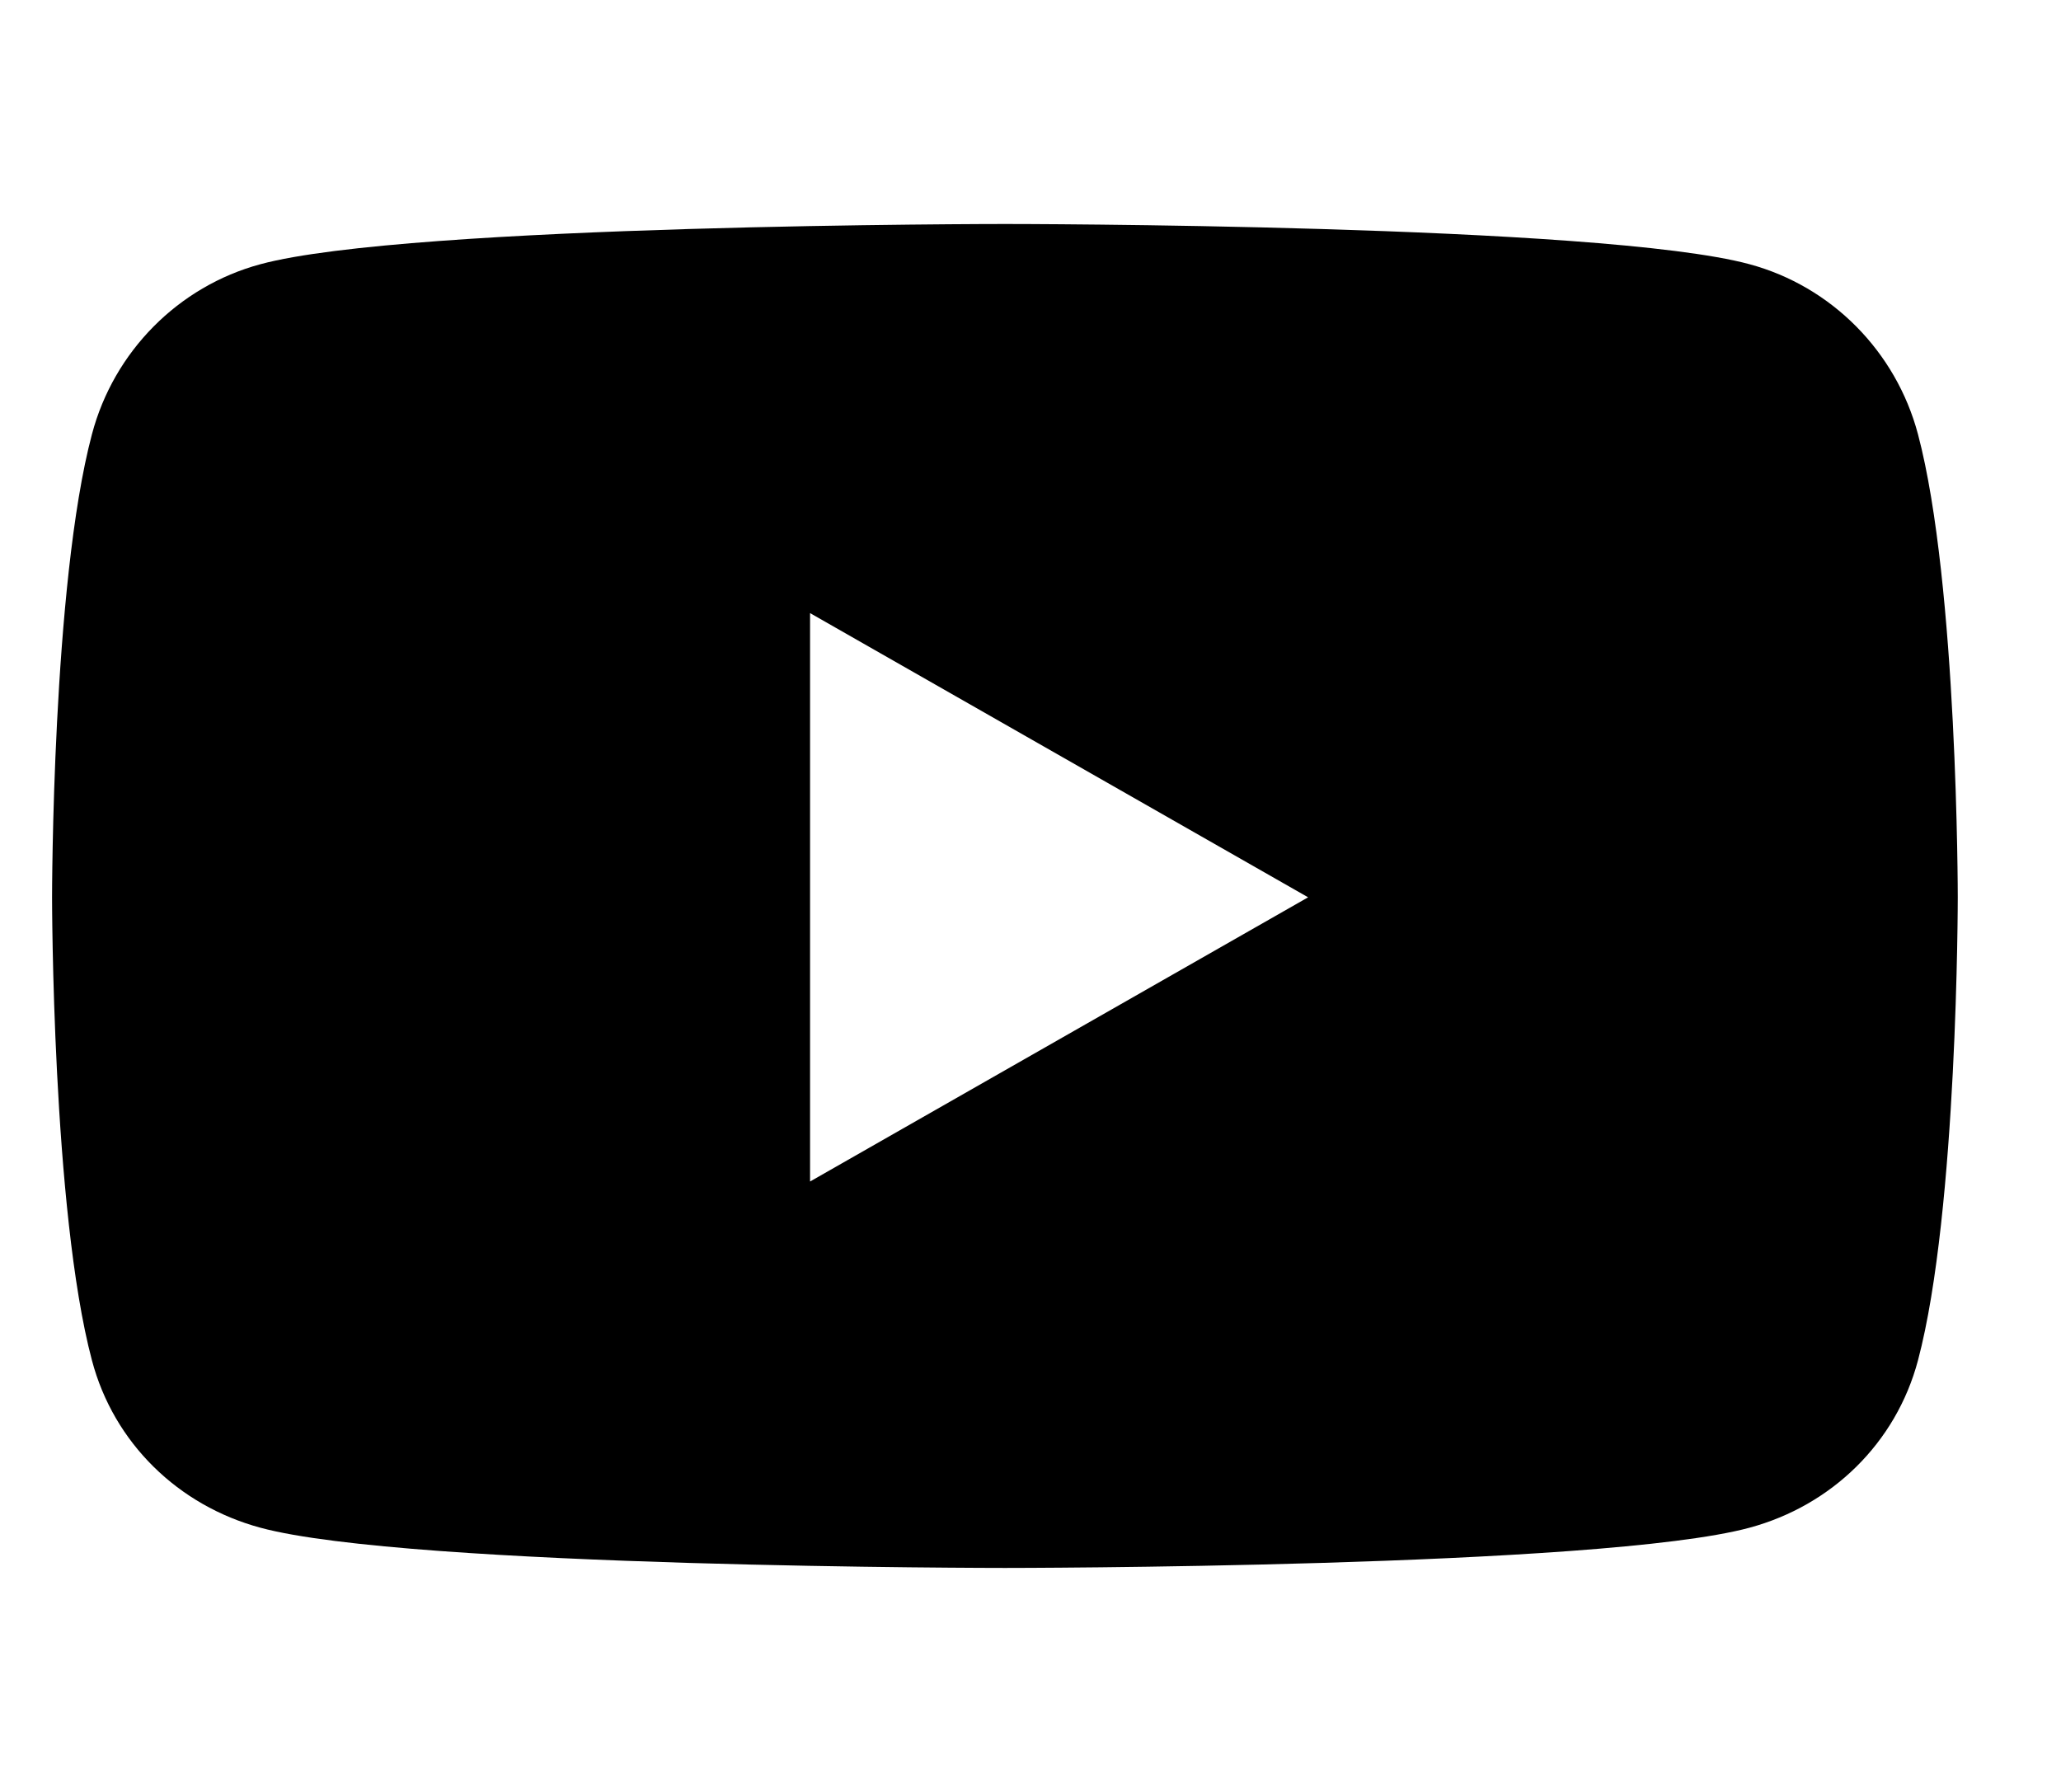
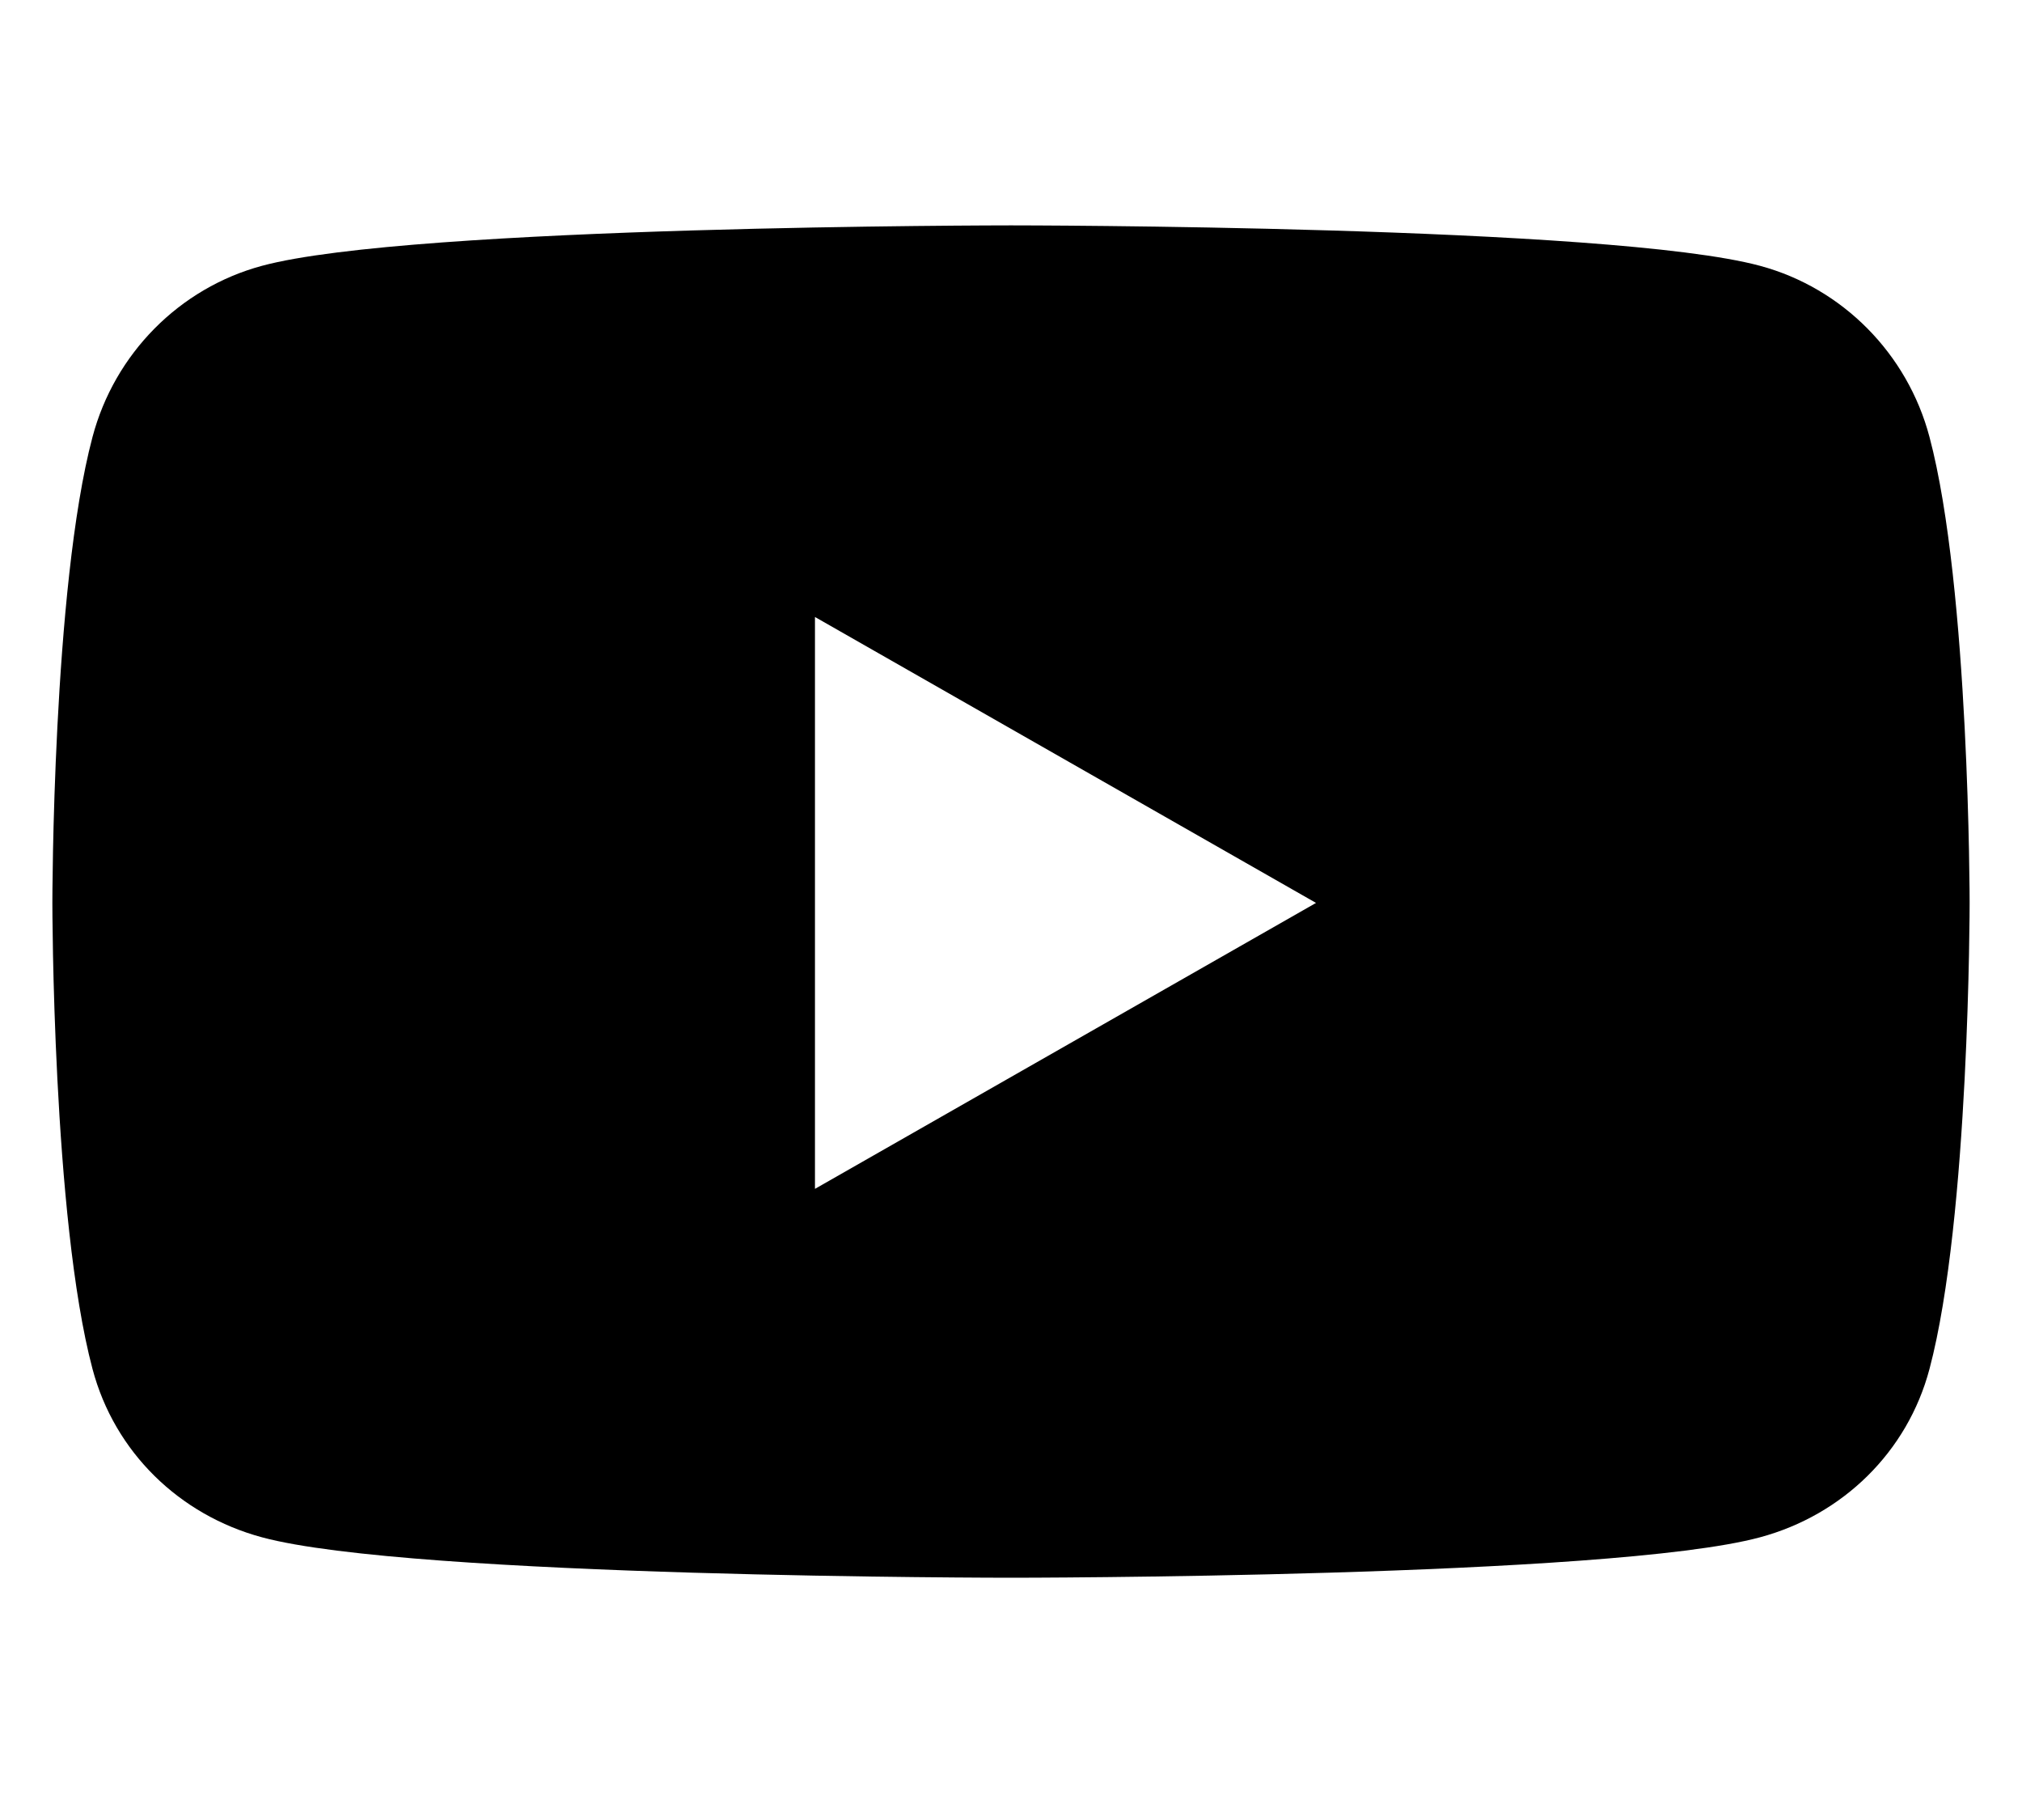
- <svg xmlns="http://www.w3.org/2000/svg" width="23" height="20" viewBox="0 0 23 20" fill="none">
-   <path d="M21.404 4.847C21.159 3.923 20.439 3.196 19.524 2.949C17.865 2.5 11.215 2.5 11.215 2.5C11.215 2.5 4.565 2.5 2.906 2.949C1.991 3.196 1.27 3.923 1.026 4.847C0.581 6.521 0.581 10.015 0.581 10.015C0.581 10.015 0.581 13.509 1.026 15.183C1.27 16.107 1.991 16.804 2.906 17.051C4.565 17.5 11.215 17.5 11.215 17.5C11.215 17.5 17.865 17.5 19.524 17.051C20.439 16.804 21.159 16.107 21.404 15.183C21.848 13.509 21.848 10.015 21.848 10.015C21.848 10.015 21.848 6.521 21.404 4.847ZM9.04 13.187V6.843L14.598 10.015L9.04 13.187Z" fill="black" />
+ <svg xmlns="http://www.w3.org/2000/svg" width="20" height="18" viewBox="0 0 20 18" fill="none">
+   <path d="M19.085 4.322C18.867 3.498 18.225 2.849 17.409 2.629C15.93 2.229 10 2.229 10 2.229C10 2.229 4.07 2.229 2.591 2.629C1.775 2.849 1.133 3.498 0.915 4.322C0.518 5.815 0.518 8.93 0.518 8.93C0.518 8.93 0.518 12.045 0.915 13.539C1.133 14.362 1.775 14.984 2.591 15.204C4.07 15.604 10 15.604 10 15.604C10 15.604 15.93 15.604 17.409 15.204C18.225 14.984 18.867 14.362 19.085 13.539C19.482 12.045 19.482 8.93 19.482 8.93C19.482 8.93 19.482 5.815 19.085 4.322ZM8.061 11.758V6.102L13.017 8.93L8.061 11.758Z" fill="black" />
</svg>
